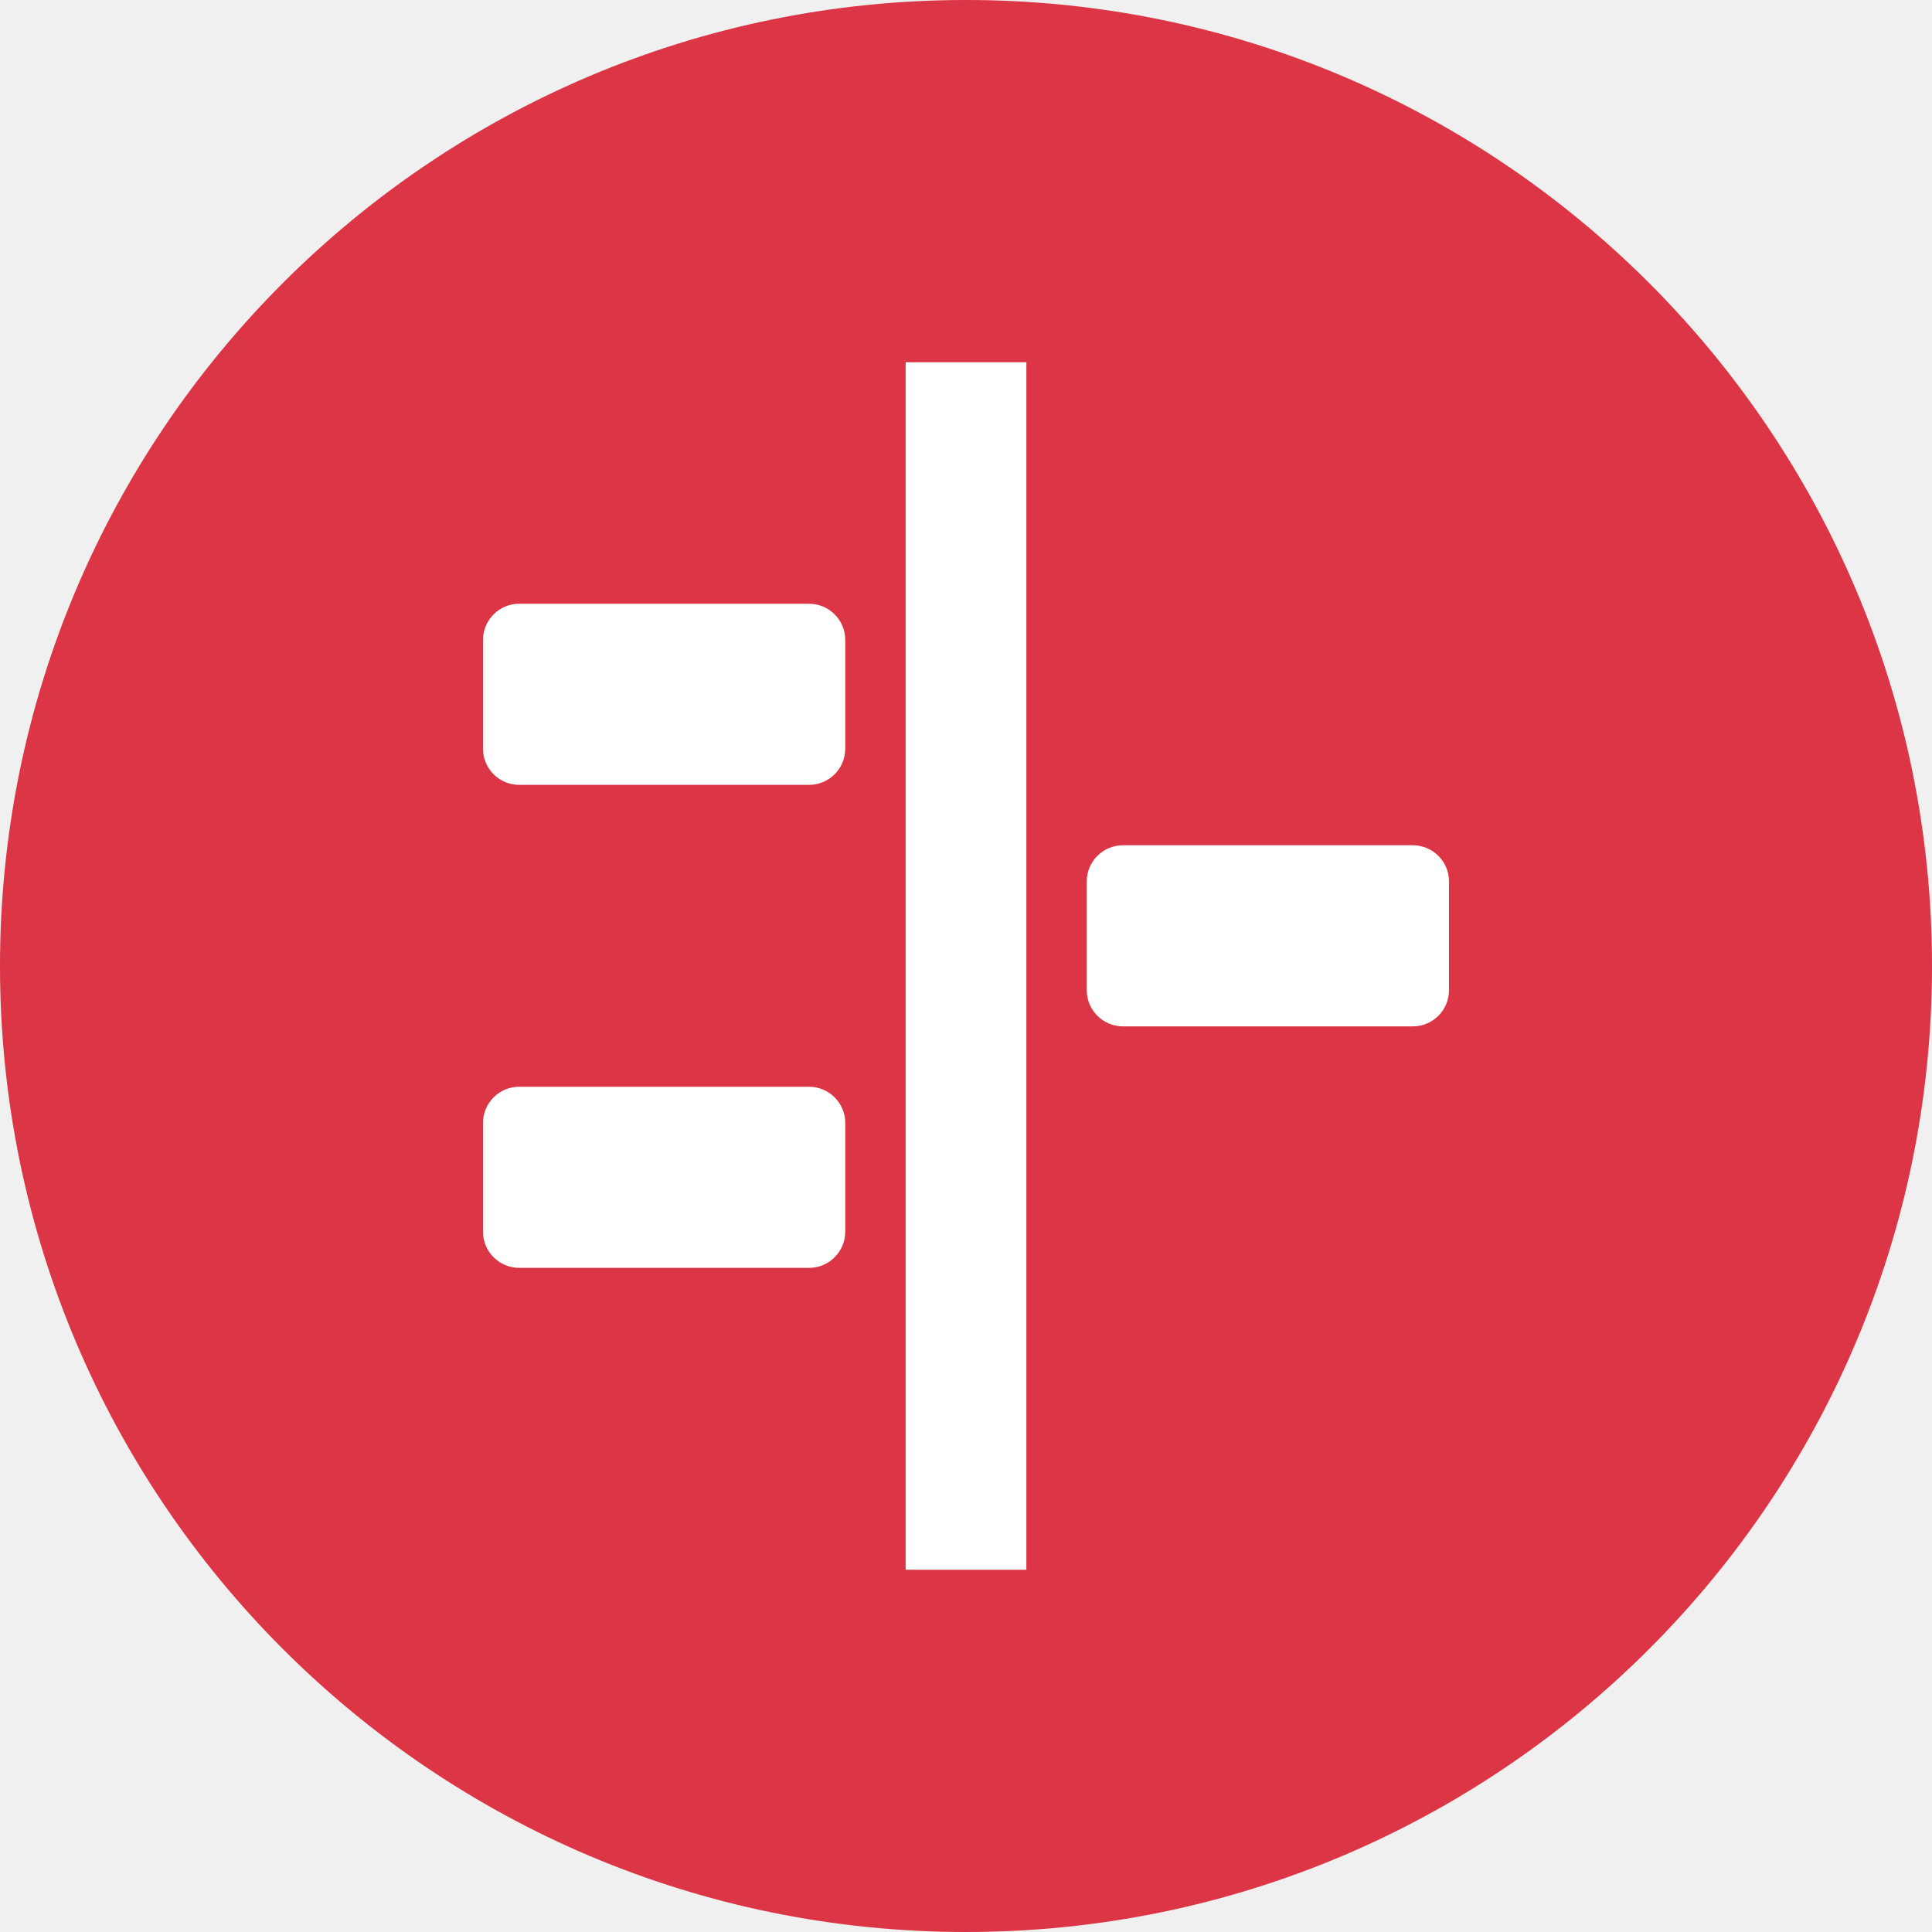
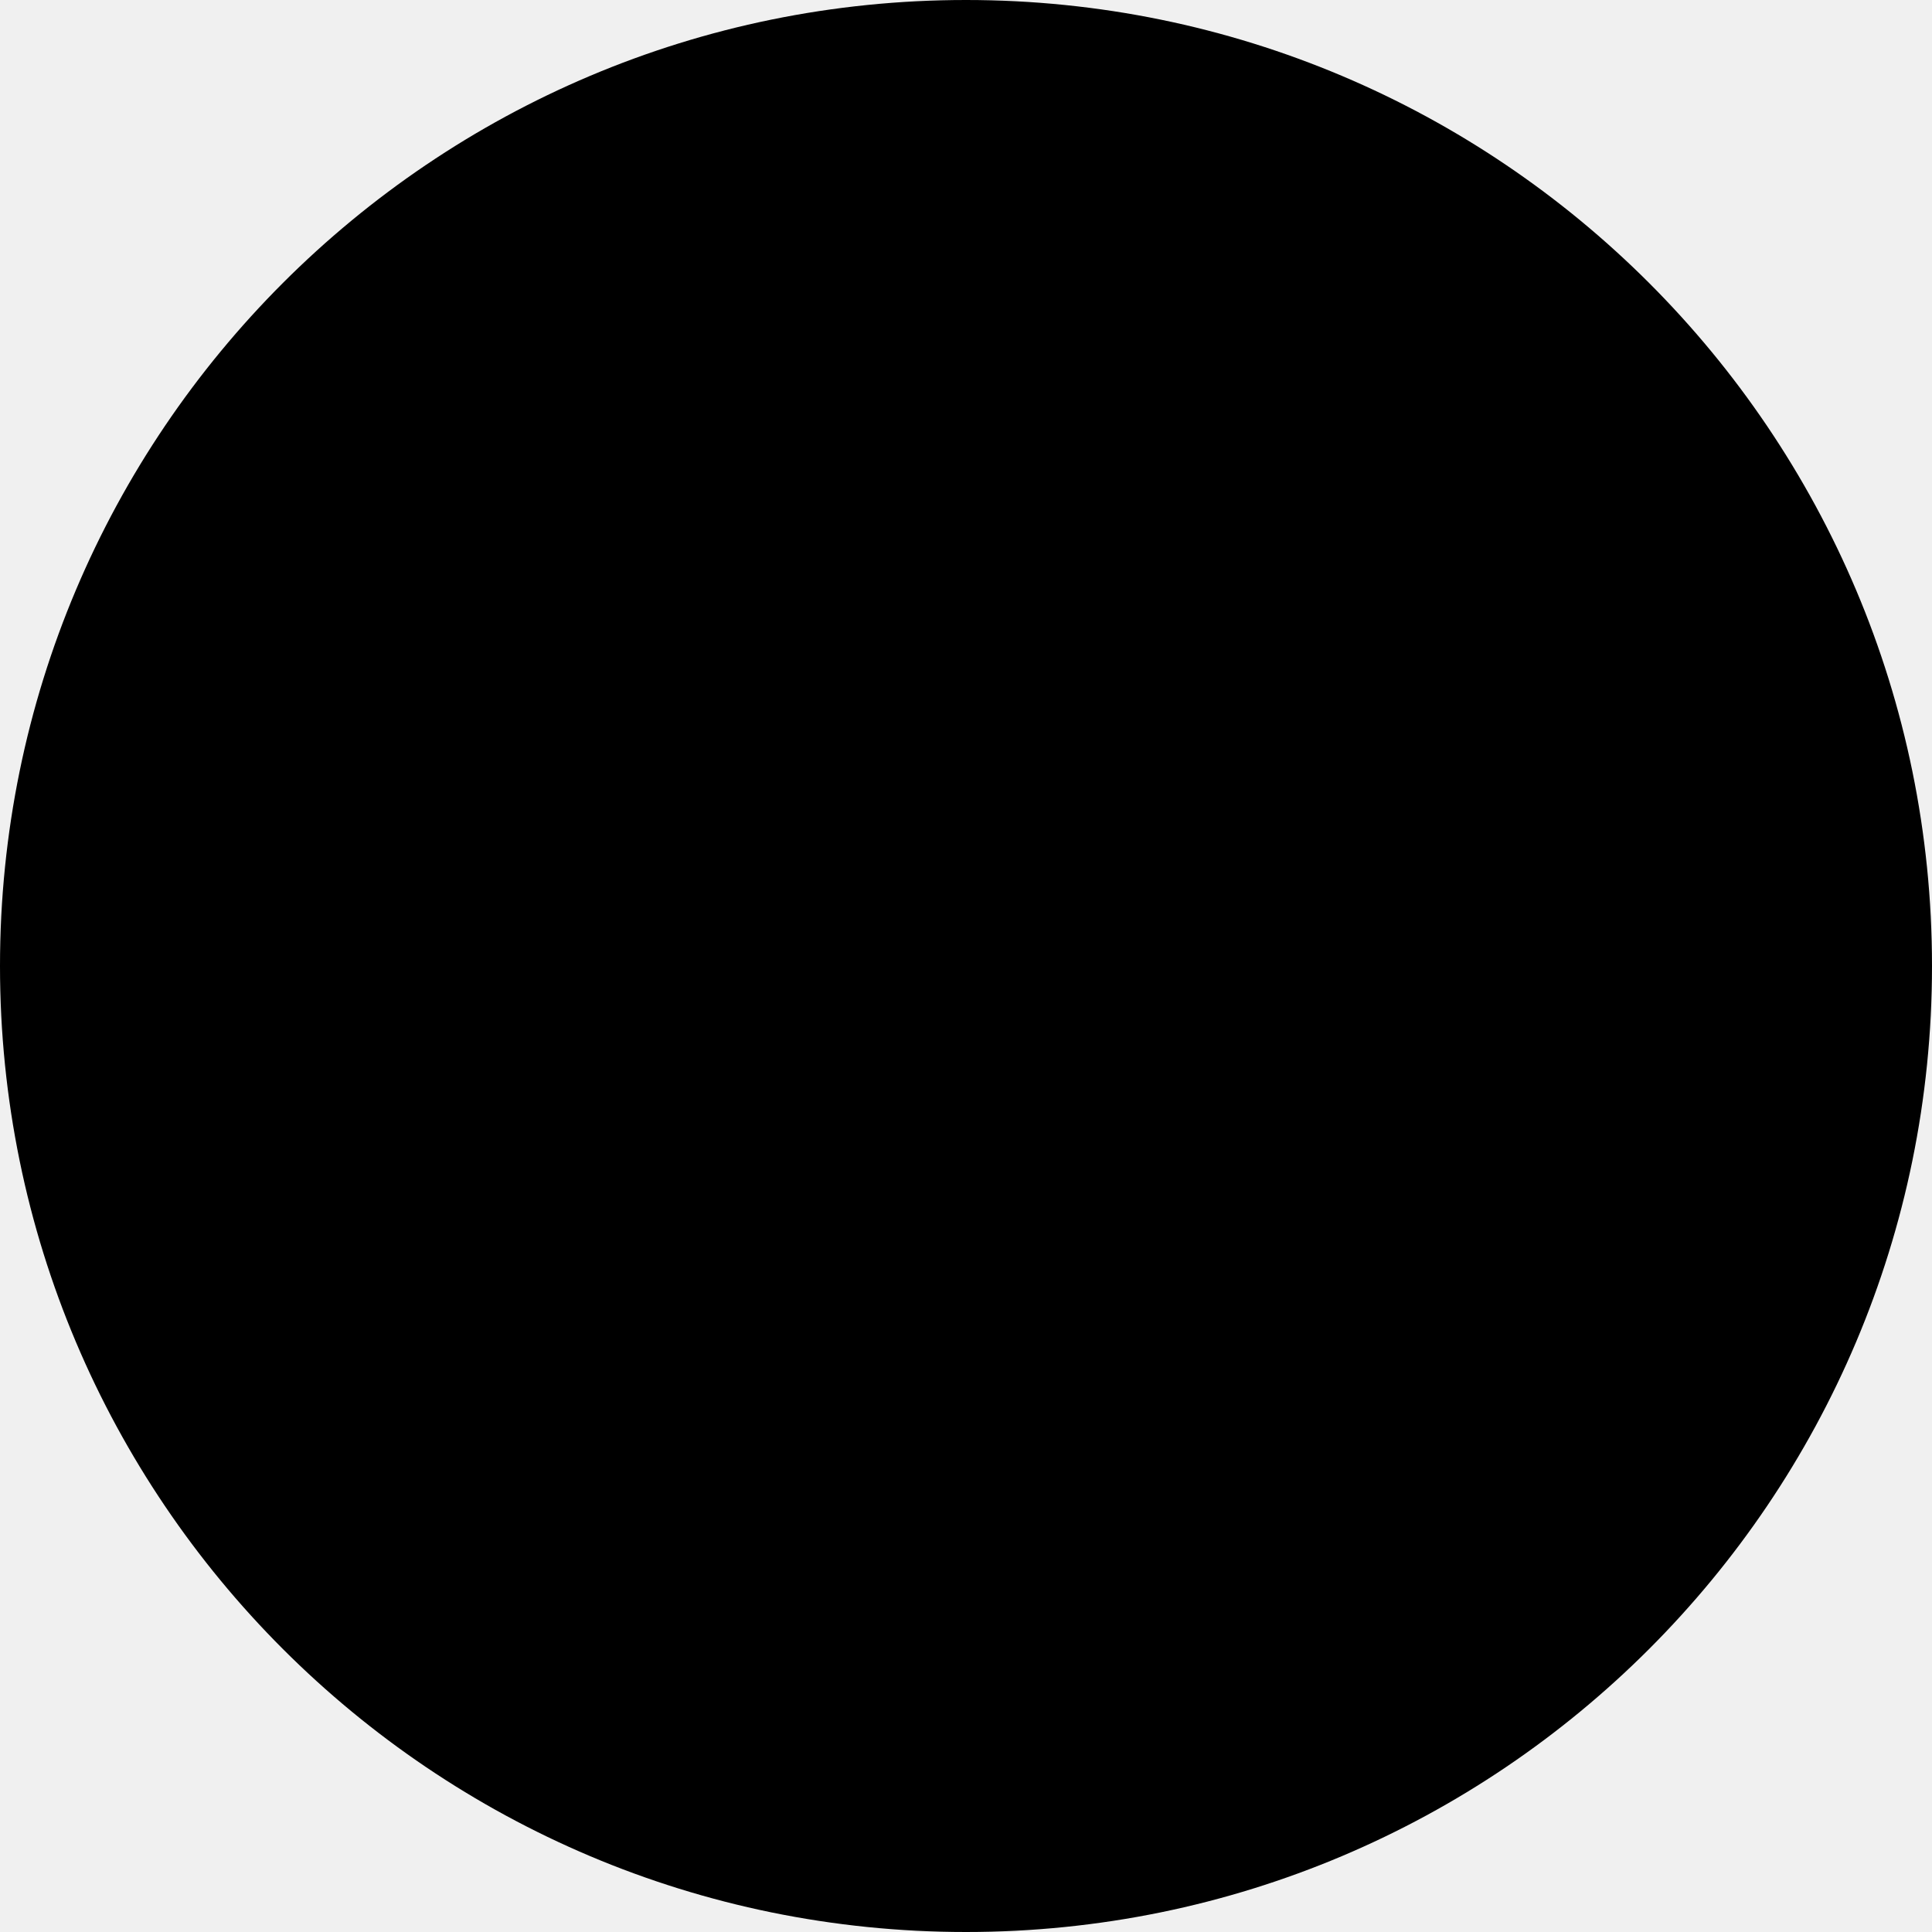
<svg xmlns="http://www.w3.org/2000/svg" width="16" height="16" viewBox="0 0 16 16">
-   <circle cx="8" cy="8" r="8" fill="#dc3545" />
-   <rect x="7.5" y="3" width="1" height="10" fill="white" />
-   <rect x="4" y="5" width="3" height="1.5" rx="0.3" fill="white" />
-   <rect x="9" y="7" width="3" height="1.5" rx="0.3" fill="white" />
-   <rect x="4" y="9" width="3" height="1.5" rx="0.3" fill="white" />
+   <circle cx="8" cy="8" r="8" />
+   <rect x="7.5" y="3" width="1" height="10" />
+   <rect x="4" y="5" width="3" height="1.5" rx="0.3" />
+   <rect x="9" y="7" width="3" height="1.5" rx="0.3" />
+   <rect x="4" y="9" width="3" height="1.5" rx="0.3" />
</svg>
